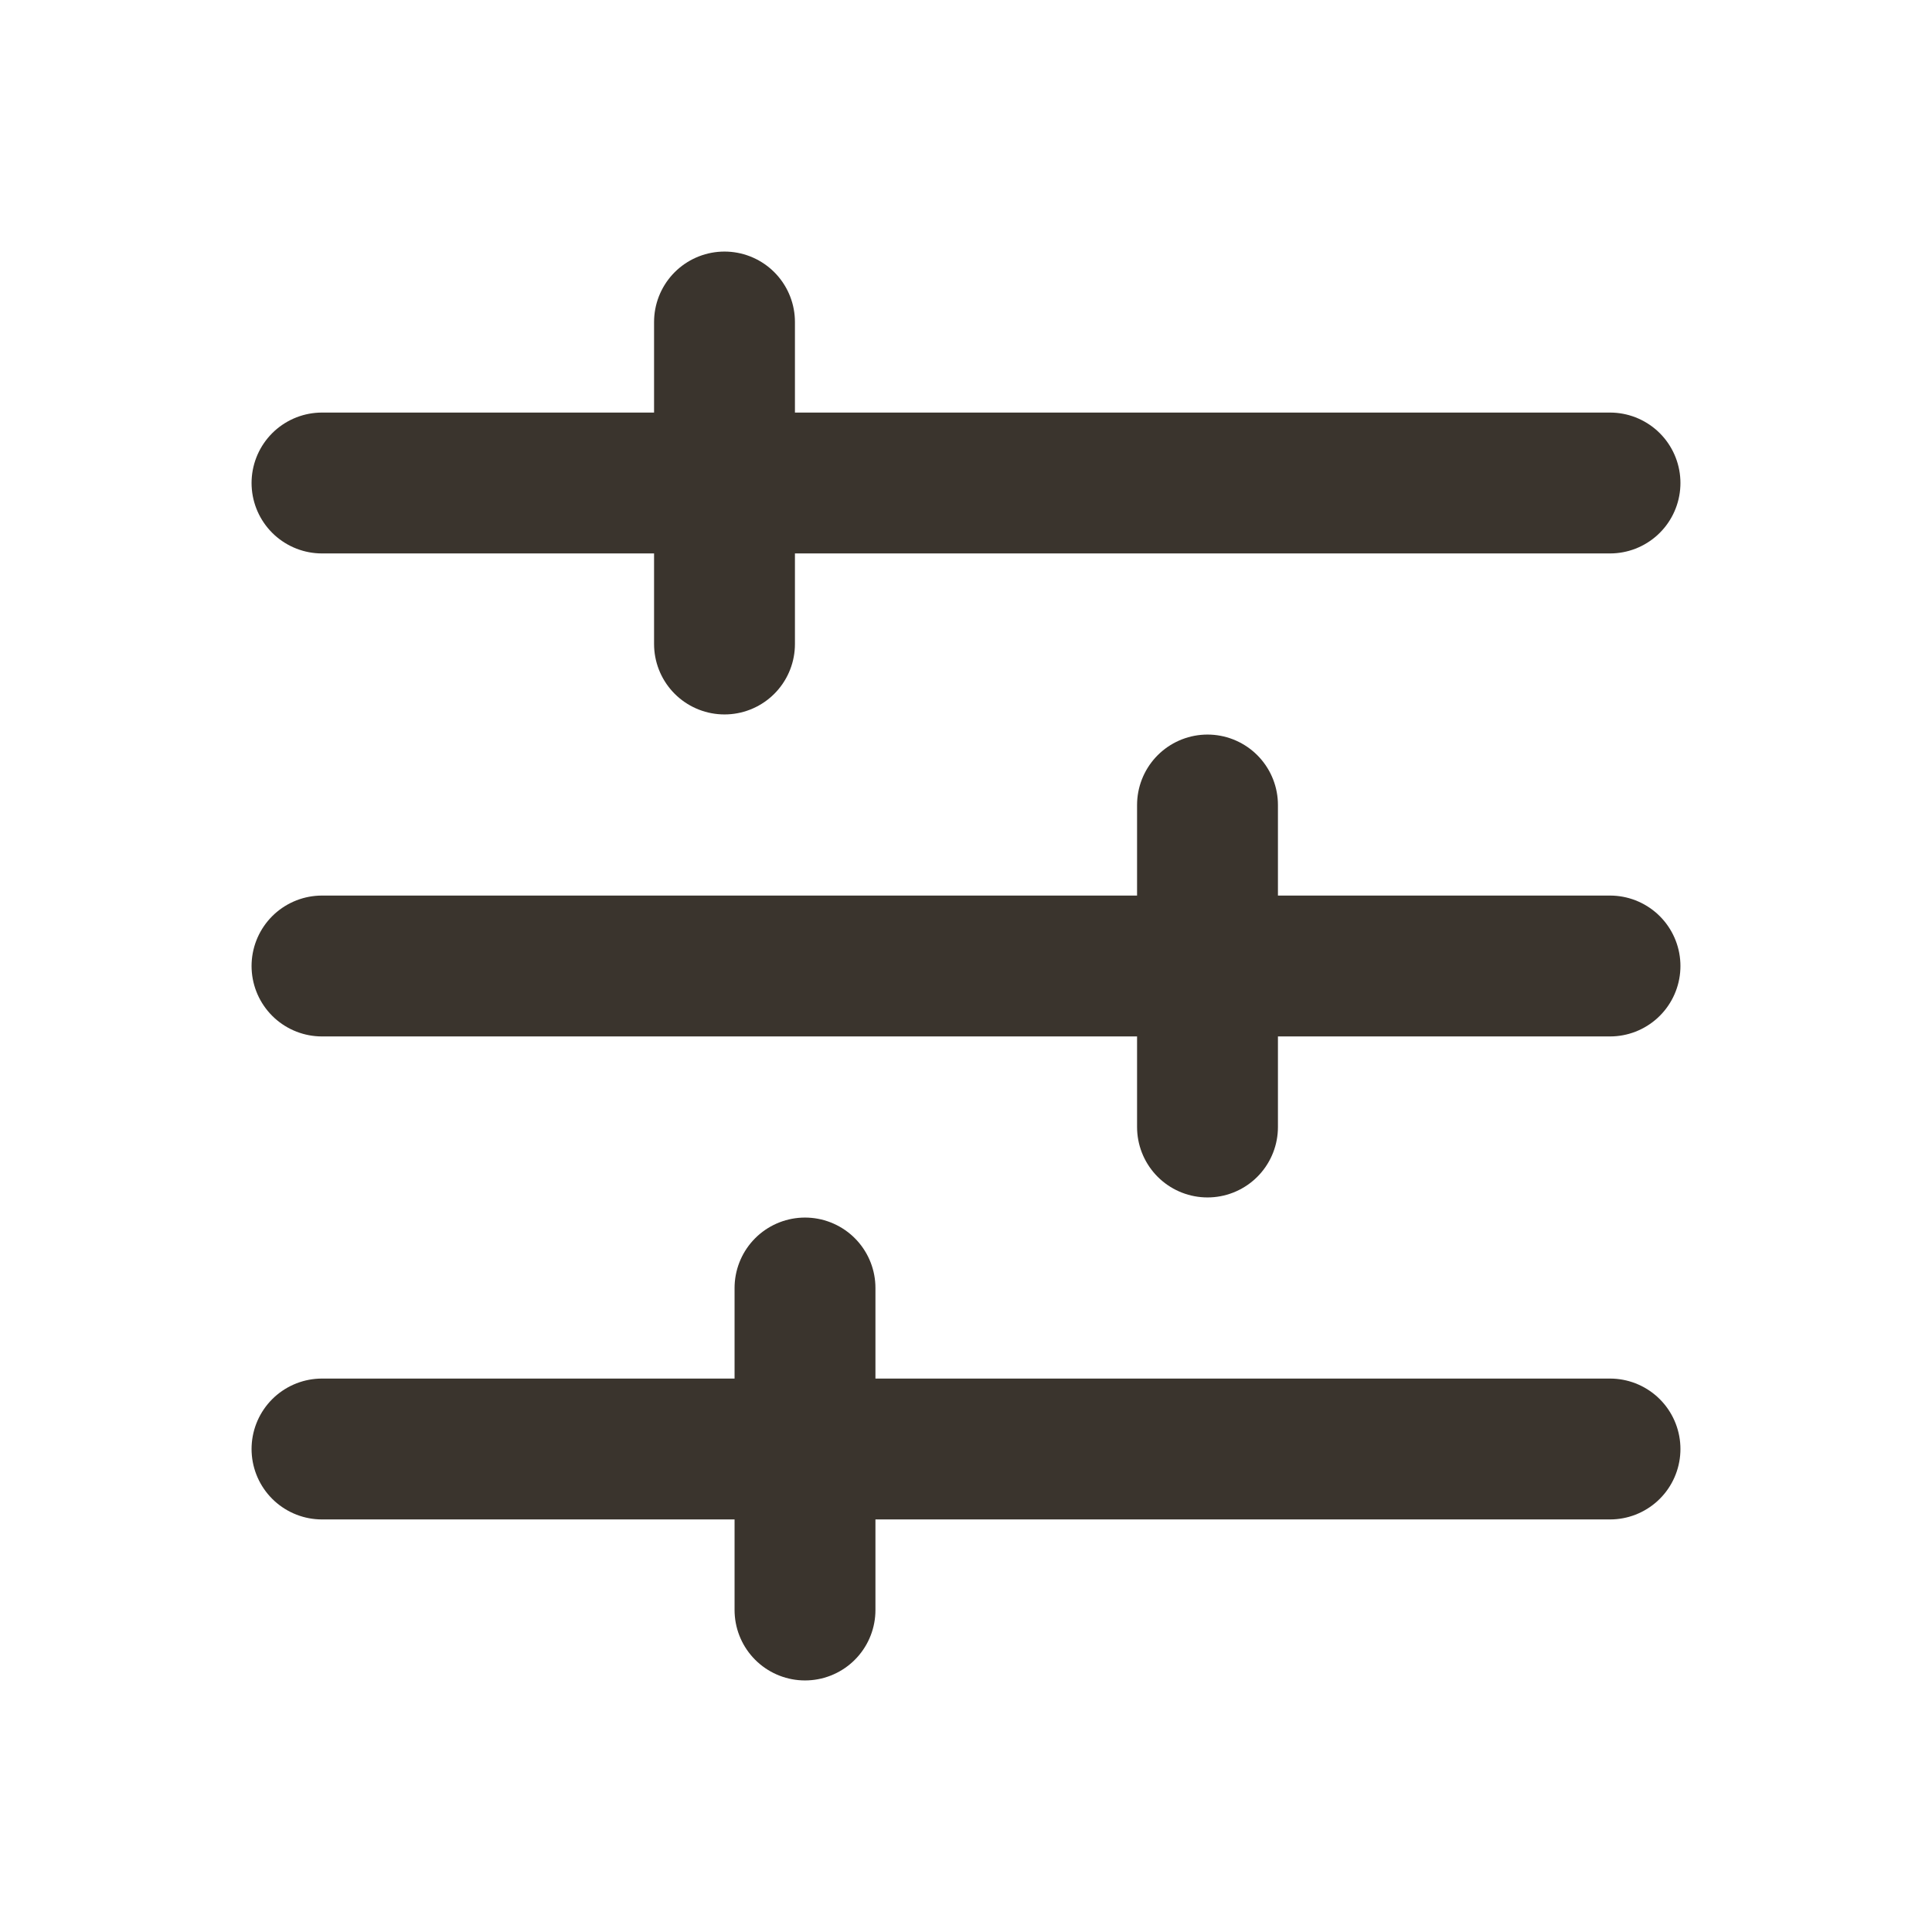
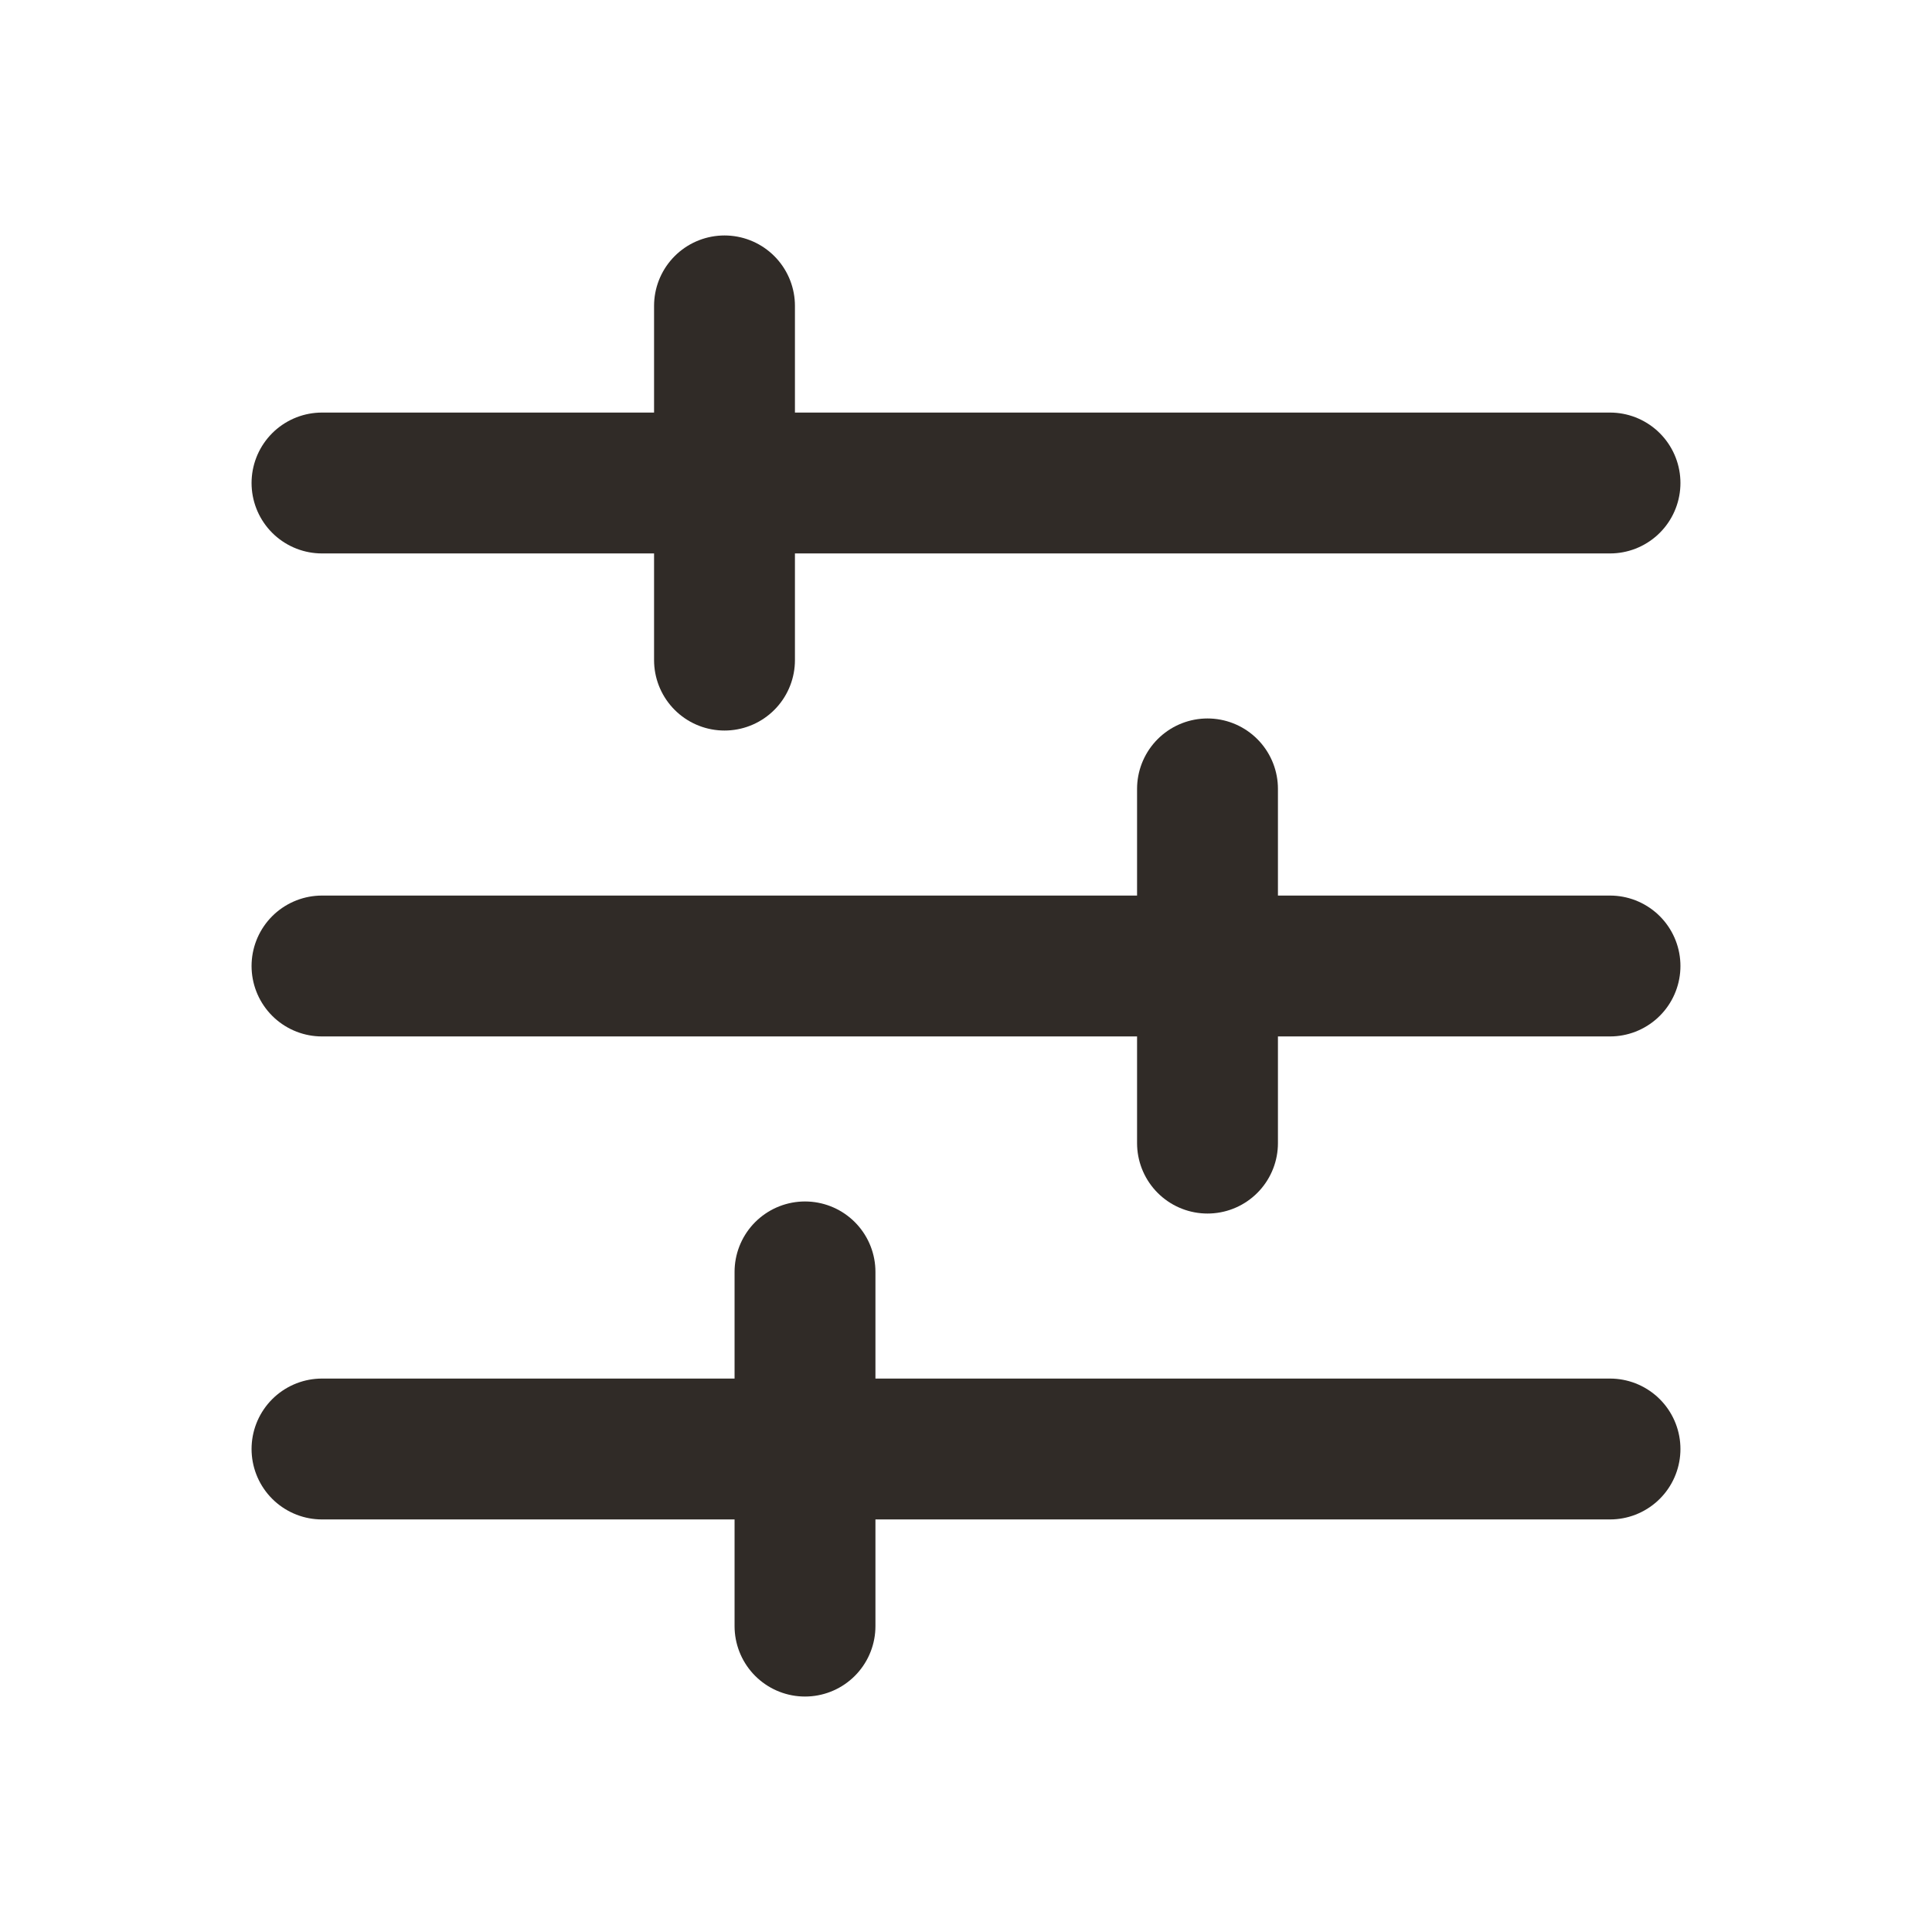
- <svg xmlns="http://www.w3.org/2000/svg" viewBox="0 0 24 24" width="24" height="24" role="img" aria-label="Advanced" fill="none" stroke="#3A342D" stroke-width="1.75" stroke-linecap="round" stroke-linejoin="round">
+ <svg xmlns="http://www.w3.org/2000/svg" viewBox="0 0 24 24" width="24" height="24" role="img" aria-label="高级设置" fill="none" stroke="#302B27" stroke-width="1.75" stroke-linecap="round" stroke-linejoin="round">
  <path d="M4 6h16" />
  <path d="M4 12h16" />
  <path d="M4 18h16" />
-   <path d="M9 4v4" />
-   <path d="M15 10v4" />
-   <path d="M10 16v4" />
+   <path d="M9 3.8v4.4" />
+   <path d="M15 9.8v4.4" />
+   <path d="M10 15.8v4.4" />
</svg>
